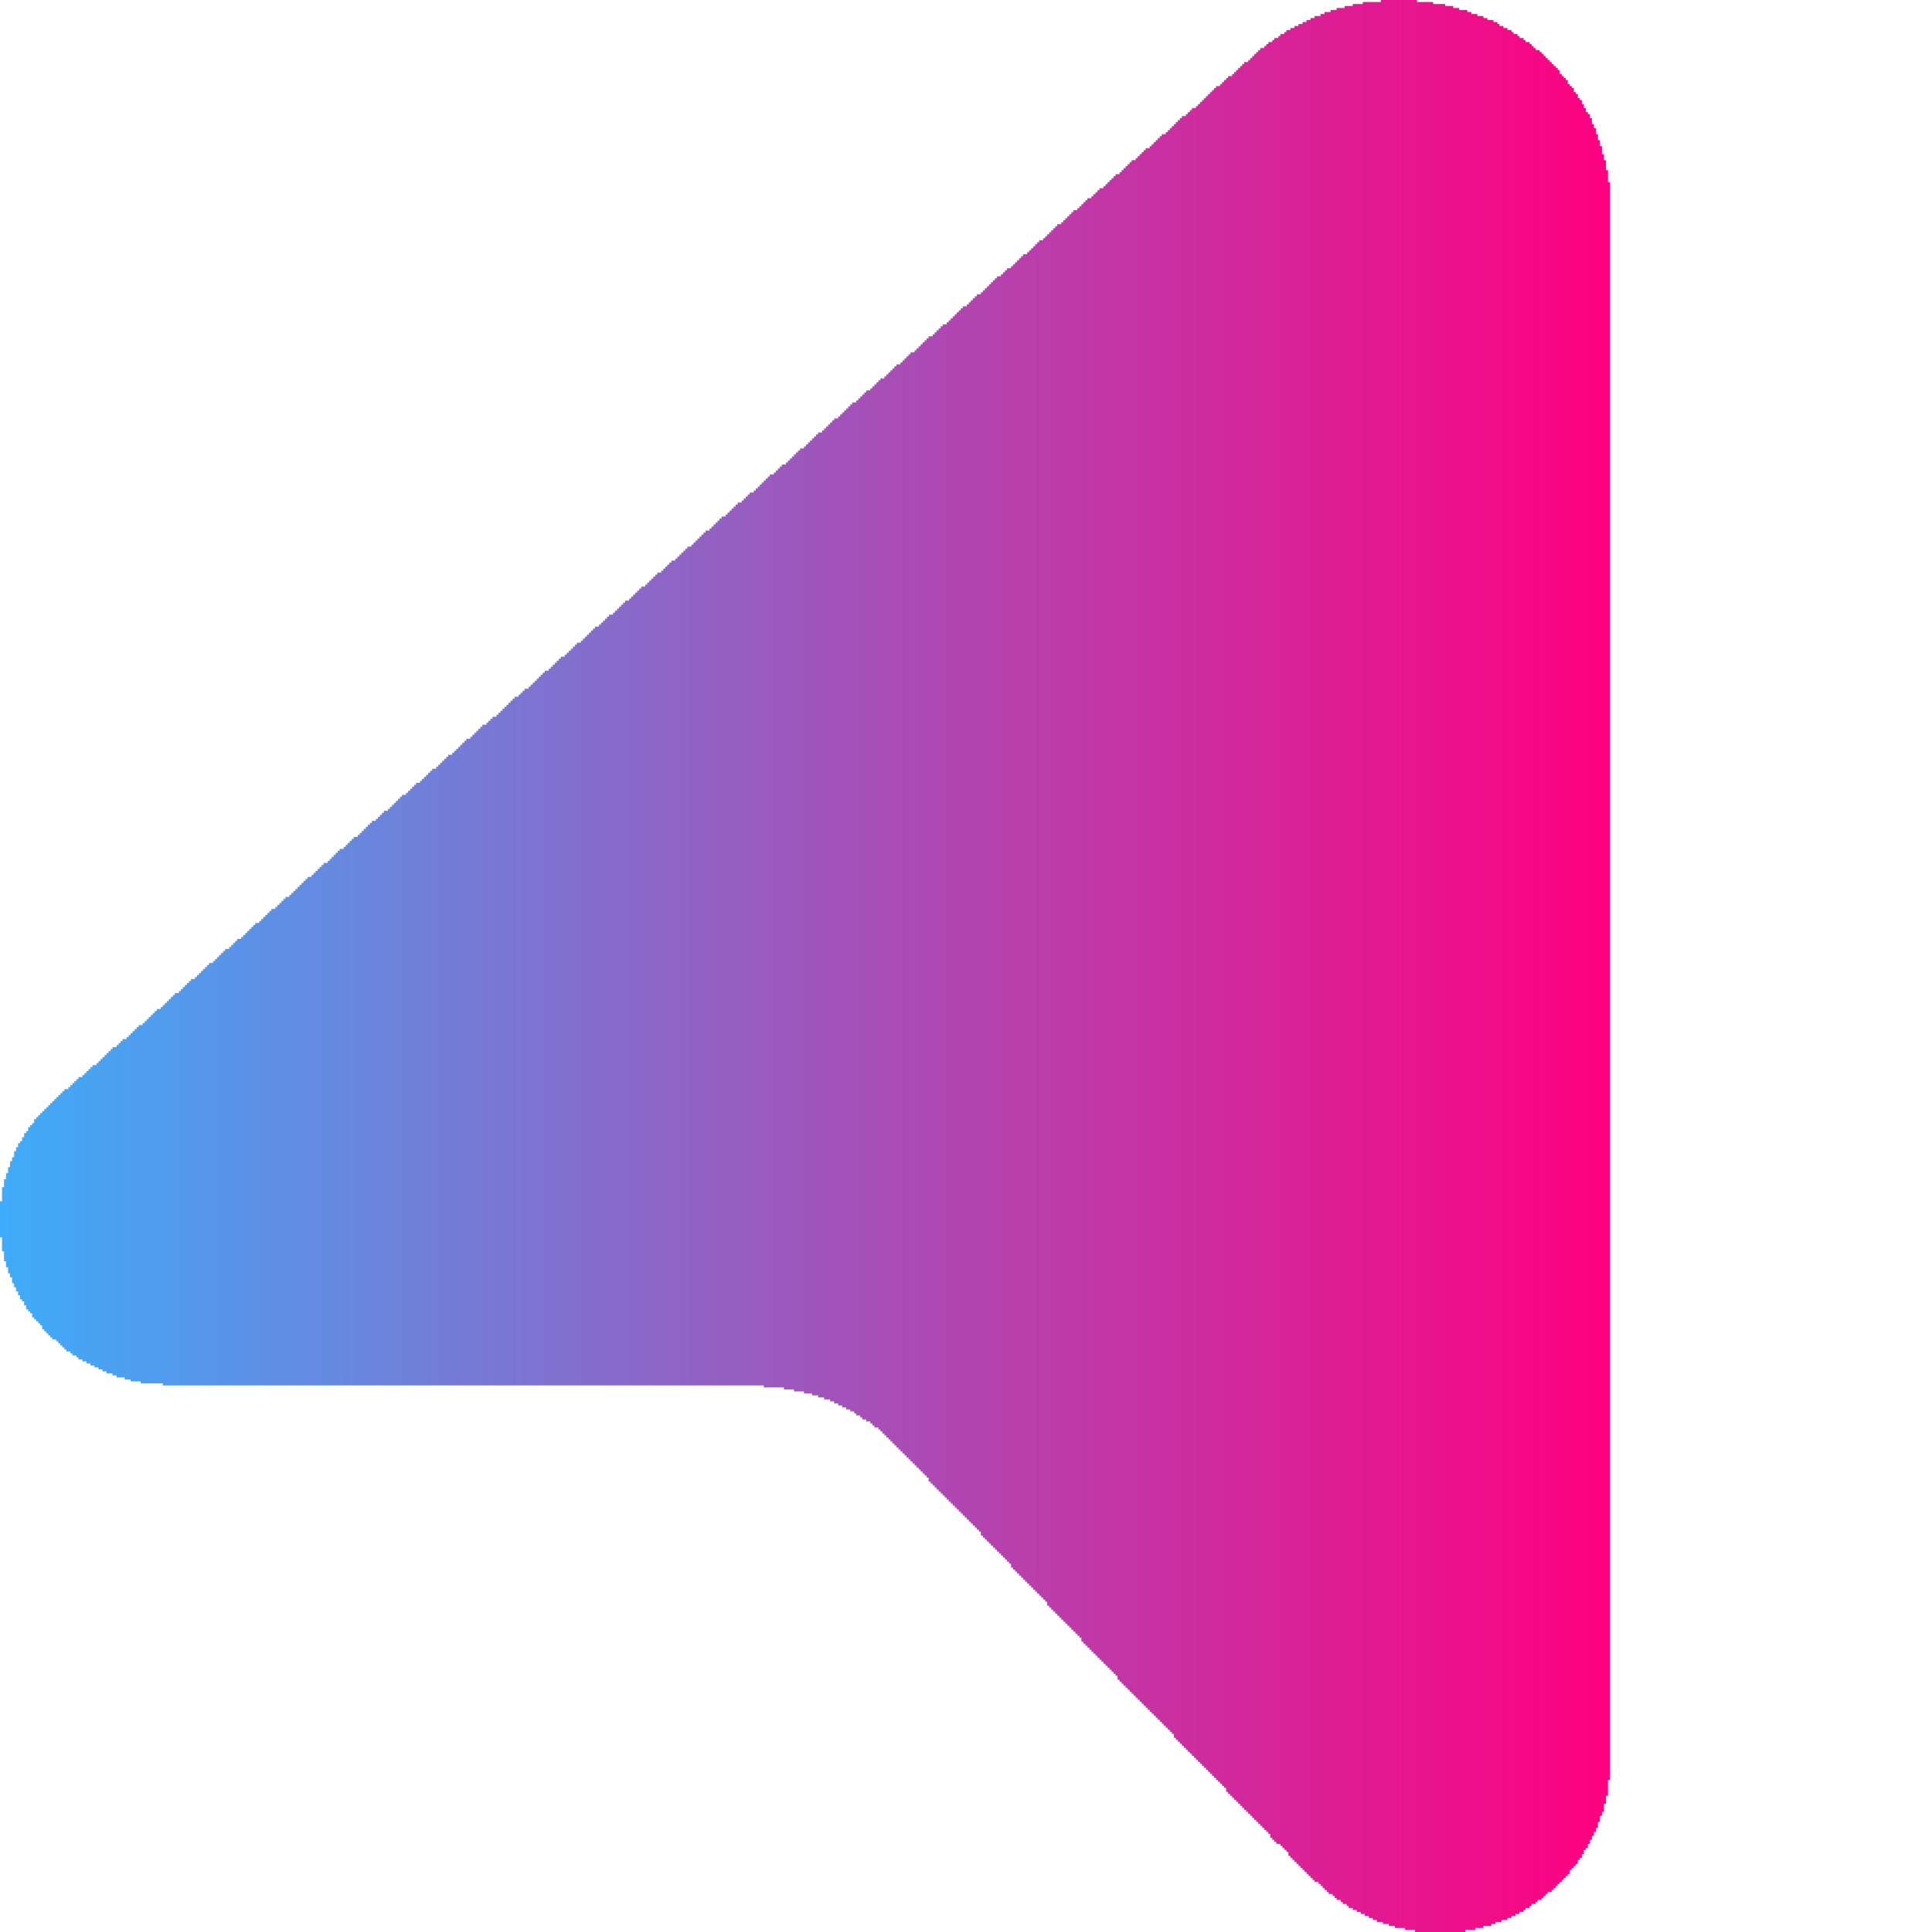
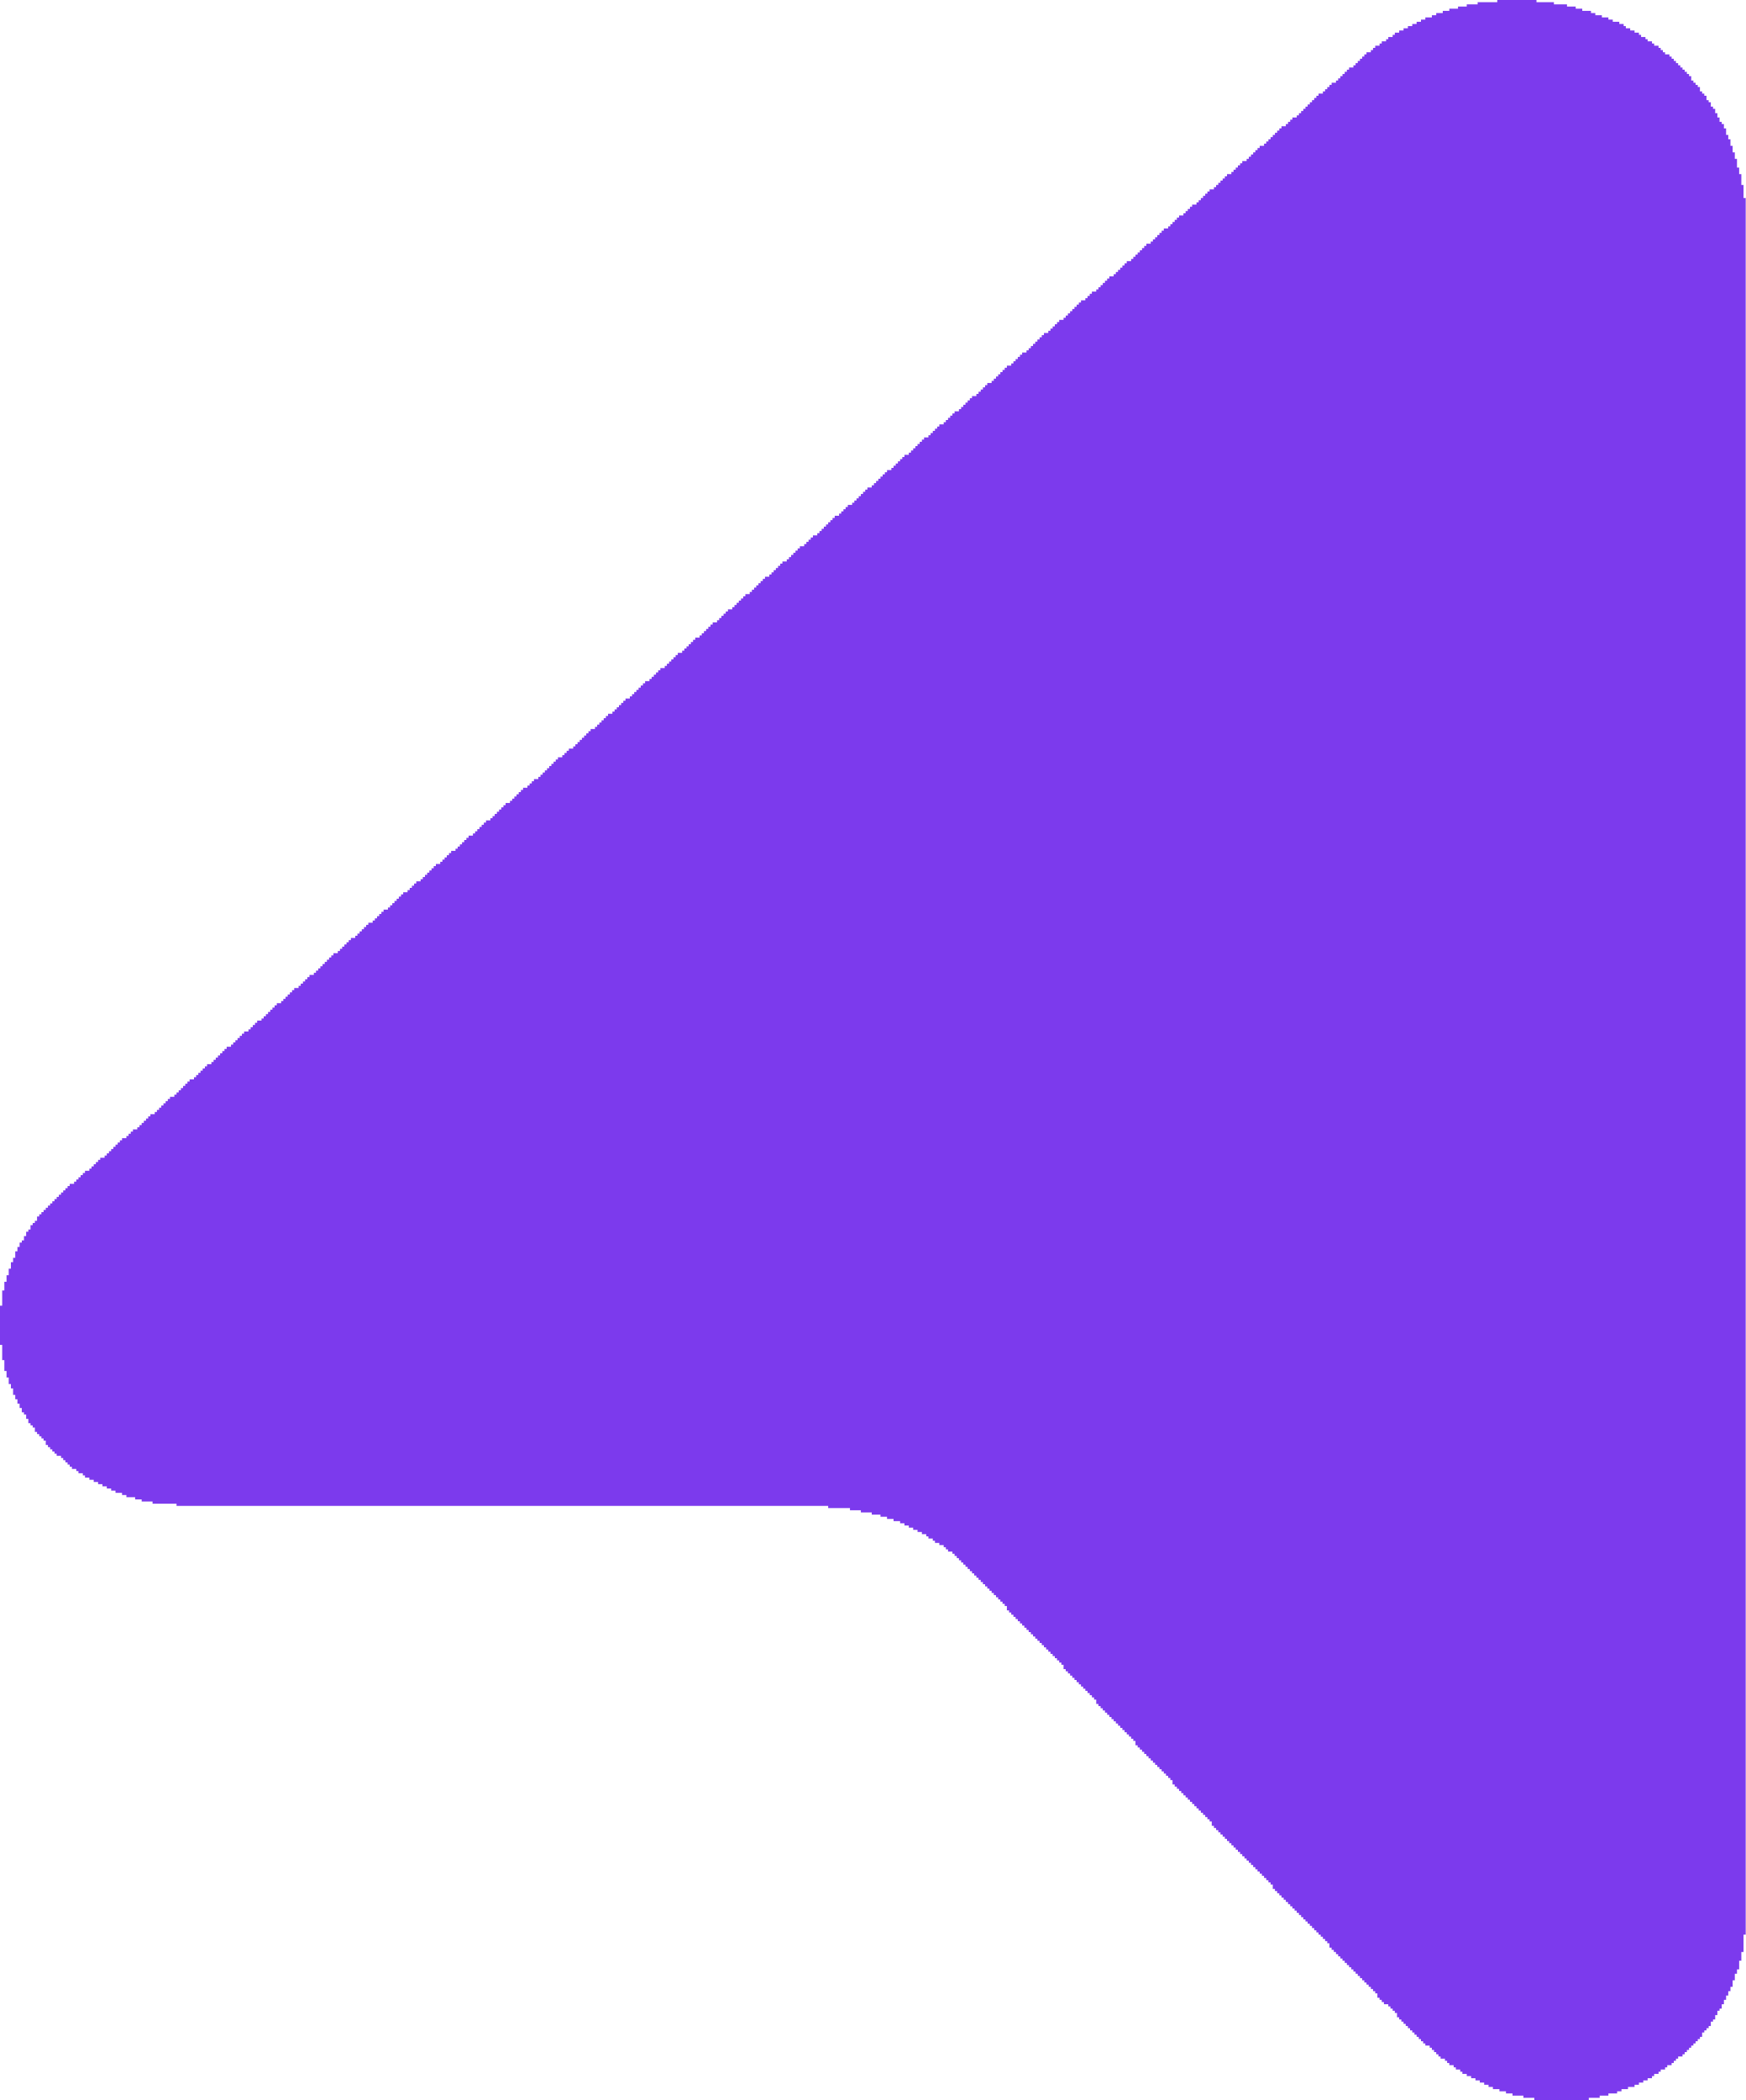
- <svg xmlns="http://www.w3.org/2000/svg" width="240" height="240" viewBox="0 0 240 240" fill="none">
-   <path d="M176.03 0H175.968H171.598H171.536V0.249H171.473H169.351H169.288V0.497H169.226H168.102H168.04V0.746H167.978H167.104H167.041V0.995H166.979H166.105H166.042V1.244H165.98H165.356H165.293V1.492H165.231H164.607H164.544V1.741H164.045V1.99H163.983H163.358H163.296V2.238H162.797V2.487H162.297V2.736H161.798V2.984H161.298V3.233C161.236 3.233 161.09 3.233 160.861 3.233H160.799V3.482H160.3V3.731H159.8V3.979H159.551V4.228H159.051V4.477H158.802V4.725H158.302V4.974H158.052V5.223H157.553V5.471H157.303V5.72H157.054V5.969H156.554V6.218H156.305V6.466H156.055V6.715H155.805V6.964H155.556V7.212H155.306V7.461H155.056V7.71H154.557V7.959H154.307V8.207H154.057V8.456H153.808V8.705H153.558V8.953H153.308V9.202H153.059V9.451H152.559V9.699H152.31V9.948H152.06V10.197H151.81V10.446H151.561V10.694H151.061V10.943H150.811V11.192H150.562V11.44H150.312V11.689H150.062V11.938H149.813V12.187H149.563V12.435H149.313V12.684H149.064V12.933H148.814V13.181H148.564V13.43H148.065V13.679H147.815V13.928H147.566V14.176H147.316V14.425H146.816V14.674H146.567V14.922H146.317V15.171H146.067V15.42H145.818V15.668H145.568V15.917H145.318V16.166H145.069V16.415H144.819V16.663H144.32V16.912H144.07V17.161H143.82V17.409H143.571V17.658H143.321V17.907H143.071V18.155H142.821V18.404H142.322V18.653H142.072V18.902H141.823V19.15H141.573V19.399H141.323V19.648H141.074V19.896H140.574V20.145H140.325V20.394H140.075V20.642H139.825V20.891H139.576V21.14H139.326V21.389H139.076V21.637H138.577V21.886H138.327V22.135H138.077V22.383H137.828V22.632H137.578V22.881H137.328V23.13H137.079V23.378H136.579V23.627H136.33V23.876H136.08V24.124H135.83V24.373H135.581V24.622H135.081V24.87H134.831V25.119H134.582V25.368H134.332V25.617H134.082V25.865H133.833V26.114H133.333V26.363H133.084V26.611H132.834V26.86H132.584V27.109H132.335V27.358H132.085V27.606H131.835V27.855H131.336V28.104H131.086V28.352H130.836V28.601H130.587V28.85H130.337V29.098H130.087V29.347H129.838V29.596H129.588V29.845H129.089V30.093H128.839V30.342H128.589V30.591H128.34V30.839H128.09V31.088H127.84V31.337H127.591V31.585H127.091V31.834H126.841V32.083H126.592V32.332H126.342V32.58H126.092V32.829H125.843V33.078H125.593V33.326H125.094V33.575H124.844V33.824H124.594V34.072H124.345V34.321H123.845V34.57H123.596V34.819H123.346V35.067H123.096V35.316H122.846V35.565H122.597V35.813H122.347V36.062H122.097V36.311H121.848V36.56H121.348V36.808H121.099V37.057H120.849V37.306H120.599V37.554H120.35V37.803H120.1V38.052H119.601V38.3H119.351V38.549H119.101V38.798H118.851V39.047H118.602V39.295H118.352V39.544H118.102V39.793H117.853V40.041H117.603V40.29H117.104V40.539H116.854V40.788H116.604V41.036H116.355V41.285H116.105V41.534H115.855V41.782H115.356V42.031H115.106V42.28H114.856V42.529H114.607V42.777H114.357V43.026H114.107V43.275H113.858V43.523H113.608V43.772H113.109V44.021H112.859V44.269H112.609V44.518H112.36V44.767H112.11V45.016H111.86V45.264H111.361V45.513H111.111V45.762H110.861V46.01H110.612V46.259H110.362V46.508H110.112V46.757H109.863V47.005H109.363V47.254H109.114V47.503H108.864V47.751H108.614V48H108.365V48.249H108.115V48.497H107.615V48.746H107.366V48.995H107.116V49.243H106.866V49.492H106.617V49.741H106.367V49.99H105.868V50.238H105.618V50.487H105.368V50.736H105.119V50.984H104.869V51.233H104.619V51.482H104.37V51.731H104.12V51.979H103.62V52.228H103.371V52.477H103.121V52.725H102.871V52.974H102.622V53.223H102.372V53.471H102.122V53.72H101.623V53.969H101.373V54.218H101.124V54.466H100.874V54.715H100.624V54.964H100.375V55.212H100.125V55.461H99.875V55.71H99.376V55.959H99.126V56.207H98.876V56.456H98.627V56.705H98.377V56.953H98.127V57.202H97.878V57.451H97.628V57.7H97.129V57.948H96.879V58.197H96.629V58.446H96.379V58.694H96.13V58.943H95.63V59.192H95.381V59.44H95.131V59.689H94.881V59.938H94.632V60.187H94.382V60.435H94.132V60.684H93.883V60.933H93.633V61.181H93.134V61.43H92.884V61.679H92.634V61.928H92.385V62.176H92.135V62.425H91.635V62.674H91.386V62.922H91.136V63.171H90.886V63.42H90.637V63.668H90.387V63.917H90.137V64.166H89.638V64.415H89.388V64.663H89.139V64.912H88.889V65.161H88.639V65.409H88.389V65.658H88.14V65.907H87.641V66.155H87.391V66.404H87.141V66.653H86.891V66.902H86.642V67.15H86.392V67.399H86.142V67.648H85.893V67.896H85.393V68.145H85.144V68.394H84.894V68.642H84.644V68.891H84.394V69.14H84.145V69.389H83.895V69.637H83.396V69.886H83.146V70.135H82.896V70.383H82.647V70.632H82.397V70.881H82.147V71.129H81.648V71.378H81.398V71.627H81.149V71.876H80.899V72.124H80.649V72.373H80.4V72.622H80.15V72.871H79.65V73.119H79.401V73.368H79.151V73.617H78.901V73.865H78.652V74.114H78.402V74.363H78.152V74.611H77.653V74.86H77.403V75.109H77.154V75.358H76.904V75.606H76.654V75.855H76.404V76.104H76.155V76.352H75.655V76.601H75.406V76.85H75.156V77.098H74.906V77.347H74.657V77.596H74.407V77.845H73.908V78.093H73.658V78.342H73.408V78.591H73.159V78.839H72.909V79.088H72.659V79.337H72.409V79.585H72.16V79.834H71.66V80.083H71.411V80.332H71.161V80.58H70.911V80.829H70.662V81.078H70.412V81.326H70.162V81.575H69.663V81.824H69.413V82.073H69.164V82.321H68.914V82.57H68.664V82.819H68.415V83.067H68.165V83.316H67.665V83.565H67.416V83.814H67.166V84.062H66.916V84.311H66.667V84.56H66.417V84.808H66.167V85.057H65.918V85.306H65.668V85.554H65.168V85.803H64.919V86.052H64.669V86.3H64.419V86.549H63.92V86.798H63.67V87.047H63.421V87.295H63.171V87.544H62.921V87.793H62.672V88.041H62.422V88.29H62.172V88.539H61.923V88.788H61.673V89.036H61.174V89.285H60.924V89.534H60.674V89.782H60.425V90.031H59.925V90.28H59.675V90.528H59.426V90.777H59.176V91.026H58.926V91.275H58.677V91.523H58.427V91.772H57.928V92.021H57.678V92.269H57.428V92.518H57.178V92.767H56.929V93.016H56.679V93.264H56.429V93.513H56.18V93.762H55.68V94.01H55.431V94.259H55.181V94.508H54.931V94.757H54.682V95.005H54.432V95.254H54.182V95.503H53.683V95.751H53.433V96H53.184V96.249H52.934V96.497H52.684V96.746H52.434V96.995H52.185V97.243H51.685V97.492H51.436V97.741H51.186V97.99H50.936V98.238H50.687V98.487H50.437V98.736H49.938V98.984H49.688V99.233H49.438V99.482H49.188V99.731H48.939V99.979H48.689V100.228H48.44V100.477H48.19V100.725H47.69V100.974H47.441V101.223H47.191V101.472H46.941V101.72H46.692V101.969H46.192V102.218H45.943V102.466H45.693V102.715H45.443V102.964H45.194V103.212H44.944V103.461H44.694V103.71H44.444V103.959H43.945V104.207H43.695V104.456H43.446V104.705H43.196V104.953H42.946V105.202H42.697V105.451H42.197V105.699H41.948V105.948H41.698V106.197H41.448V106.446H41.199V106.694H40.949V106.943H40.699V107.192H40.2V107.44H39.95V107.689H39.7V107.938H39.451V108.187H39.201V108.435H38.951V108.684H38.702V108.933H38.202V109.181H37.953V109.43H37.703V109.679H37.453V109.927H37.203V110.176H36.954V110.425H36.704V110.674H36.454V110.922H36.205V111.171H35.955V111.42H35.456V111.668H35.206V111.917H34.956V112.166H34.707V112.415H34.457V112.663H34.207V112.912H33.708V113.161H33.458V113.409H33.209V113.658H32.959V113.907H32.709V114.155H32.459V114.404H32.21V114.653H31.71V114.902H31.461V115.15H31.211V115.399H30.961V115.648H30.712V115.896H30.462V116.145H30.212V116.394H29.963V116.642H29.463V116.891H29.213V117.14H28.964V117.389H28.714V117.637H28.464V117.886H27.965V118.135H27.715V118.383H27.466V118.632H27.216V118.881H26.966V119.13H26.717V119.378H26.467V119.627H25.968V119.876H25.718V120.124H25.468V120.373H25.218V120.622H24.969V120.87H24.719V121.119H24.469V121.368H24.22V121.617H23.72V121.865H23.471V122.114H23.221V122.363H22.971V122.611H22.722V122.86H22.472V123.109H22.222V123.358H21.723V123.606H21.473V123.855H21.224V124.104H20.974V124.352H20.724V124.601H20.474V124.85H20.225V125.098H19.975V125.347H19.476V125.596H19.226V125.845H18.976V126.093H18.727V126.342H18.477V126.591H18.227V126.839H17.977V127.088H17.728V127.337H17.229V127.585H16.979V127.834H16.729V128.083H16.479V128.332H16.23V128.58H15.98V128.829H15.73V129.078H15.231V129.326H14.981V129.575H14.732V129.824H14.482V130.073H13.982V130.321H13.733V130.57H13.483V130.819H13.233V131.067H12.984V131.316H12.734V131.565H12.484V131.813H12.235V132.062H11.985V132.311H11.486V132.56H11.236V132.808H10.986V133.057H10.737V133.306H10.487V133.554H10.237V133.803H9.738V134.052H9.488V134.301H9.238V134.549H8.989V134.798H8.739V135.047H8.489V135.295H7.99V135.544H7.74V135.793H7.491V136.041H7.241V136.29H6.991V136.539H6.742V136.788H6.492V137.036H6.242V137.285H5.993V137.534H5.743V137.782H5.493V138.031H5.243V138.28H4.994V138.528H4.744V138.777H4.494V139.026H4.245V139.523H3.995V139.772H3.745V140.021H3.496V140.518H3.246V140.767H2.996C2.996 140.829 2.996 140.974 2.996 141.202V141.264H2.747V141.762H2.497V142.01H2.247V142.508H1.998V143.005H1.748V143.067V143.689V143.751H1.498V144.249H1.248V144.311V144.933V144.995H0.999V145.057V145.679V145.741H0.749V145.803V146.425V146.487H0.499V146.549V147.42V147.482H0.25V147.544V149.161V149.223H1.52588e-05V149.285V153.637V153.699H0.25V153.762V155.378V155.44H0.499V155.503V156.622V156.684H0.749V156.746V157.368V157.43H0.999V157.492V158.114V158.176H1.248V158.674H1.498V158.736V159.357V159.42H1.748V159.917H1.998V160.415H2.247C2.247 160.477 2.247 160.622 2.247 160.85V160.912H2.497V161.409H2.747V161.658H2.996C2.996 161.72 2.996 161.865 2.996 162.093V162.155H3.246V162.653H3.496V162.902H3.745V163.15H3.995V163.648H4.245V163.896H4.494V164.145H4.744V164.394H4.994V164.642H5.243V165.14H5.493V165.389H5.743V165.637H5.993V165.886H6.242V166.135H6.492V166.383H6.991V166.632H7.241V166.881H7.491V167.13H7.74V167.378H7.99V167.627H8.24V167.876H8.739V168.124H8.989V168.373H9.488V168.622H9.738V168.87H10.237V169.119H10.737V169.368H11.236V169.617H11.735V169.865H12.235V170.114H12.734V170.363H13.233V170.611H13.296H13.92H13.982V170.86H14.482V171.109H14.544H15.418H15.481V171.357H15.543H16.167H16.23V171.606H16.292H17.416H17.478V171.855H17.541H20.162H20.225V172.104H20.287H94.819H94.881V172.352H94.944H97.316H97.378V172.601H97.441H98.564H98.627V172.85H98.689H99.813H99.875V173.098H99.938H100.811H100.874V173.347H100.936H101.561H101.623V173.596H101.685H102.31H102.372V173.845H102.434H103.059H103.121V174.093H103.62V174.342H104.12V174.591H104.619V174.839H105.119V175.088C105.181 175.088 105.327 175.088 105.556 175.088H105.618V175.337H106.117V175.585H106.367V175.834H106.866V176.083H107.116V176.332C107.179 176.332 107.324 176.332 107.553 176.332H107.615V176.58H108.115V176.829H108.365V177.078H108.614V177.326H109.114V177.575H109.363V177.824H109.613V178.073H109.863V178.321H110.112V178.57H110.362V178.819H110.612V179.067H110.861V179.316H111.111V179.565H111.361V179.813H111.61V180.062H111.86V180.311H112.11V180.56H112.36V180.808H112.609V181.057H112.859V181.306H113.109V181.554H113.358V181.803H113.608V182.052H113.858V182.301H114.107V182.549H114.357V182.798H114.607V183.047H114.856V183.295H115.106V183.544H115.356V184.041H115.605V184.29H115.855V184.539H116.105V184.788H116.355V185.036H116.604V185.285H116.854V185.534H117.104V185.782H117.353V186.031H117.603V186.28H117.853V186.528H118.102V186.777H118.352V187.026H118.602V187.275H118.851V187.523H119.101V187.772H119.351V188.021H119.601V188.269H119.85V188.518H120.1V188.767H120.35V189.016H120.599V189.264H120.849V189.513H121.099V189.762H121.348V190.01H121.598V190.259H121.848V190.756H122.097V191.005H122.347V191.254H122.597V191.503H122.846V191.751H123.096V192H123.346V192.249H123.596V192.497H123.845V192.746H124.095V192.995H124.345V193.244H124.594V193.492H124.844V193.741H125.094V193.99H125.343V194.238H125.593V194.736H125.843V194.984H126.092V195.233H126.342V195.482H126.592V195.731H126.841V195.979H127.091V196.228H127.341V196.477H127.591V196.725H127.84V196.974H128.09V197.223H128.34V197.471H128.589V197.72H128.839V197.969H129.089V198.218H129.338V198.466H129.588V198.715H129.838V198.964H130.087V199.461H130.337V199.71H130.587V199.959H130.836V200.207H131.086V200.456H131.336V200.705H131.586V200.953H131.835V201.202H132.085V201.451H132.335V201.699H132.584V201.948H132.834V202.197H133.084V202.446H133.333V202.694H133.583V202.943H133.833V203.192H134.082V203.44H134.332V203.938H134.582V204.187H134.831V204.435H135.081V204.684H135.331V204.933H135.581V205.181H135.83V205.43H136.08V205.679H136.33V205.927H136.579V206.176H136.829V206.425H137.079V206.674H137.328V206.922H137.578V207.171H137.828V207.42H138.077V207.668H138.327V207.917H138.577V208.166H138.826V208.663H139.076V208.912H139.326V209.161H139.576V209.409H139.825V209.658H140.075V209.907H140.325V210.155H140.574V210.404H140.824V210.653H141.074V210.902H141.323V211.15H141.573V211.399H141.823V211.648H142.072V211.896H142.322V212.145H142.572V212.394H142.821V212.642H143.071V212.891H143.321V213.14H143.571V213.389H143.82V213.637H144.07V213.886H144.32V214.135H144.569V214.383H144.819V214.632H145.069V214.881H145.318V215.13H145.568V215.378H145.818V215.876H146.067V216.124H146.317V216.373H146.567V216.622H146.816V216.87H147.066V217.119H147.316V217.368H147.566V217.617H147.815V217.865H148.065V218.114H148.315V218.363H148.564V218.611H148.814V218.86H149.064V219.109H149.313V219.357H149.563V219.606H149.813V219.855H150.062V220.104H150.312V220.352H150.562V220.601H150.811V220.85H151.061V221.098H151.311V221.347H151.561V221.596H151.81V221.845H152.06V222.093H152.31V222.591H152.559V222.839H152.809V223.088H153.059V223.337H153.308V223.585H153.558V223.834H153.808V224.083H154.057V224.332H154.307V224.58H154.557V224.829H154.806V225.078H155.056V225.326H155.306V225.575H155.556V225.824H155.805V226.073H156.055V226.321H156.305V226.57H156.554V226.819H156.804V227.067H157.054V227.316H157.303V227.565H157.553V227.813H157.803V228.311H158.052V228.56H158.302V228.808H158.552V229.057H159.051V229.306H159.301V229.554H159.551V229.803H159.8V230.052H160.05V230.549H160.3V230.798H160.549V231.047H160.799V231.295H161.049V231.544H161.298V231.793H161.548V232.041H161.798V232.29H162.047V232.539H162.297V232.788H162.547V233.036H162.797V233.285H163.046V233.534H163.296V233.782H163.795V234.031H164.045V234.28H164.295V234.528H164.544V234.777H164.794V235.026H165.044V235.275H165.543V235.523H165.793V235.772H166.042V236.021H166.542V236.269H166.792V236.518H167.291V236.767H167.541V237.016H168.04V237.264H168.539V237.513H169.039V237.762H169.538V238.01H170.037V238.259H170.537V238.508H171.036V238.756H171.099H171.723H171.785V239.005H171.848H172.472H172.534V239.254H172.597H173.221H173.283V239.503H173.346H174.469H174.532V239.751H174.594H175.718H175.78V240H175.843H181.96H182.022V239.751H182.085H183.208H183.271V239.503H183.333H184.207H184.27V239.254H184.332H185.206H185.268V239.005H185.768V238.756H185.83H186.454H186.517V238.508H186.579H187.203H187.266V238.259H187.765V238.01H188.265V237.762C188.327 237.762 188.473 237.762 188.702 237.762H188.764V237.513H189.263V237.264H189.513V237.016H190.012V236.767H190.262V236.518H190.762V236.269H191.011V236.021H191.511V235.772H191.76V235.523H192.01V235.275H192.26V235.026H192.759V234.777H193.009V234.528H193.258V234.28H193.508V234.031H193.758V233.782H194.007V233.534H194.257V233.285H194.507V233.036H194.757V232.788H195.006V232.29H195.256V232.041H195.506V231.793H195.755V231.544H196.005V231.047H196.255V230.798H196.504C196.504 230.736 196.504 230.591 196.504 230.363V230.301H196.754V229.803H197.004V229.554H197.253V229.057H197.503V228.56H197.753V228.062H198.002V227.565H198.252V227.067H198.502V227.005V226.383V226.321H198.752V226.259V225.637V225.575H199.001V225.078H199.251V225.016V224.145V224.083H199.501V224.021V223.15V223.088H199.75V223.026V221.161V221.098H200V221.036V22.694V22.632H199.75V22.57V21.202V21.14H199.501V21.078V19.959V19.896H199.251V19.834V19.212V19.15H199.001V19.088V18.218V18.155H198.752V18.093V17.471V17.409H198.502V17.347V16.725V16.663H198.252V16.601V15.979V15.917H198.002V15.42H197.753V15.357V14.736V14.674H197.503V14.176H197.253V13.928H197.004V13.43H196.754C196.754 13.368 196.754 13.223 196.754 12.995V12.933H196.504V12.435H196.255V12.187H196.005V11.689H195.755V11.44H195.506V10.943H195.256V10.694H195.006V10.446H194.757V9.948H194.507V9.699H194.257V9.451H194.007V9.202H193.758V8.705H193.508V8.456H193.258V8.207H193.009V7.959H192.759V7.71H192.509V7.461H192.26V7.212H192.01V6.964H191.76V6.715H191.511V6.466H191.261V6.218H190.762V5.969H190.512V5.72H190.262V5.471H190.012V5.223H189.513V4.974H189.263V4.725H188.764V4.477H188.514V4.228H188.015V3.979H187.765V3.731H187.266V3.482H186.767V3.233H186.267V2.984H186.017V2.736H185.518V2.487H185.456H184.831H184.769V2.238H184.27V1.99H184.207H183.583H183.521V1.741H183.458H182.834H182.772V1.492H182.272V1.244H182.21H181.336H181.273V0.995H181.211H180.587H180.524V0.746H180.462H179.588H179.526V0.497H179.463H178.09H178.027V0.249H177.965H176.092H176.03V0Z" fill="url(#paint0_linear_44_14)" />
-   <defs>
-     <linearGradient id="paint0_linear_44_14" x1="200.27" y1="120" x2="0.27" y2="120" gradientUnits="userSpaceOnUse">
-       <stop stop-color="#FF007F" />
-       <stop offset="1" stop-color="#3EACF9" />
-     </linearGradient>
-   </defs>
+ <svg xmlns="http://www.w3.org/2000/svg" width="370" height="445" viewBox="0 0 370 445" fill="none">
+   <path d="M325.655 0H325.54H317.456H317.341V0.461H317.225H313.299H313.184V0.922H313.068H310.989H310.874V1.383H310.758H309.142H309.026V1.845H308.911H307.294H307.179V2.306H307.063H305.908H305.793V2.767H305.677H304.522H304.407V3.228H303.483V3.689H303.368H302.213H302.097V4.15H301.174V4.611H300.25V5.073H299.326V5.534H298.402V5.995C298.287 5.995 298.017 5.995 297.594 5.995H297.478V6.456H296.554V6.917H295.63V7.378H295.169V7.839H294.245V8.301H293.783V8.762H292.859V9.223H292.397V9.684H291.473V10.145H291.011V10.606H290.549V11.067H289.625V11.528H289.164V11.99H288.702V12.451H288.24V12.912H287.778V13.373H287.316V13.834H286.854V14.295H285.93V14.757H285.468V15.218H285.006V15.679H284.544V16.14H284.082V16.601H283.62V17.062H283.159V17.523H282.235V17.985H281.773V18.446H281.311V18.907H280.849V19.368H280.387V19.829H279.463V20.29H279.001V20.751H278.539V21.212H278.077V21.674H277.615V22.135H277.154V22.596H276.692V23.057H276.23V23.518H275.768V23.979H275.306V24.44H274.844V24.902H273.92V25.363H273.458V25.824H272.996V26.285H272.534V26.746H271.61V27.207H271.149V27.668H270.687V28.13H270.225V28.591H269.763V29.052H269.301V29.513H268.839V29.974H268.377V30.435H267.915V30.896H266.991V31.358H266.529V31.819H266.067V32.28H265.605V32.741H265.144V33.202H264.682V33.663H264.22V34.124H263.296V34.586H262.834V35.047H262.372V35.508H261.91V35.969H261.448V36.43H260.986V36.891H260.062V37.352H259.601V37.813H259.139V38.275H258.677V38.736H258.215V39.197H257.753V39.658H257.291V40.119H256.367V40.58H255.905V41.041H255.443V41.503H254.981V41.964H254.519V42.425H254.057V42.886H253.596V43.347H252.672V43.808H252.21V44.269H251.748V44.731H251.286V45.192H250.824V45.653H249.9V46.114H249.438V46.575H248.976V47.036H248.514V47.497H248.052V47.959H247.591V48.42H246.667V48.881H246.205V49.342H245.743V49.803H245.281V50.264H244.819V50.725H244.357V51.187H243.895V51.648H242.971V52.109H242.509V52.57H242.047V53.031H241.586V53.492H241.124V53.953H240.662V54.414H240.2V54.876H239.738V55.337H238.814V55.798H238.352V56.259H237.89V56.72H237.428V57.181H236.966V57.642H236.504V58.104H236.042V58.565H235.119V59.026H234.657V59.487H234.195V59.948H233.733V60.409H233.271V60.87H232.809V61.332H232.347V61.793H231.423V62.254H230.961V62.715H230.499V63.176H230.037V63.637H229.114V64.098H228.652V64.56H228.19V65.021H227.728V65.482H227.266V65.943H226.804V66.404H226.342V66.865H225.88V67.326H225.418V67.788H224.494V68.249H224.032V68.71H223.571V69.171H223.109V69.632H222.647V70.093H222.185V70.554H221.261V71.016H220.799V71.477H220.337V71.938H219.875V72.399H219.413V72.86H218.951V73.321H218.489V73.782H218.027V74.243H217.566V74.705H216.642V75.166H216.18V75.627H215.718V76.088H215.256V76.549H214.794V77.01H214.332V77.472H213.408V77.933H212.946V78.394H212.484V78.855H212.022V79.316H211.561V79.777H211.099V80.238H210.637V80.7H210.175V81.161H209.251V81.622H208.789V82.083H208.327V82.544H207.865V83.005H207.403V83.466H206.941V83.927H206.017V84.389H205.556V84.85H205.094V85.311H204.632V85.772H204.17V86.233H203.708V86.694H203.246V87.155H202.322V87.617H201.86V88.078H201.398V88.539H200.936V89H200.474V89.461H200.012V89.922H199.089V90.383H198.627V90.845H198.165V91.306H197.703V91.767H197.241V92.228H196.779V92.689H195.855V93.15H195.393V93.611H194.931V94.073H194.469V94.534H194.007V94.995H193.546V95.456H193.084V95.917H192.622V96.378H191.698V96.839H191.236V97.3H190.774V97.762H190.312V98.223H189.85V98.684H189.388V99.145H188.926V99.606H188.003V100.067H187.541V100.528H187.079V100.99H186.617V101.451H186.155V101.912H185.693V102.373H185.231V102.834H184.769V103.295H183.845V103.756H183.383V104.218H182.921V104.679H182.459V105.14H181.998V105.601H181.536V106.062H181.074V106.523H180.612V106.984H179.688V107.446H179.226V107.907H178.764V108.368H178.302V108.829H177.84V109.29H176.916V109.751H176.454V110.212H175.993V110.674H175.531V111.135H175.069V111.596H174.607V112.057H174.145V112.518H173.683V112.979H173.221V113.44H172.297V113.902H171.835V114.363H171.373V114.824H170.911V115.285H170.449V115.746H169.526V116.207H169.064V116.668H168.602V117.13H168.14V117.591H167.678V118.052H167.216V118.513H166.754V118.974H165.83V119.435H165.368V119.896H164.906V120.358H164.444V120.819H163.983V121.28H163.521V121.741H163.059V122.202H162.135V122.663H161.673V123.124H161.211V123.585H160.749V124.047H160.287V124.508H159.825V124.969H159.363V125.43H158.901V125.891H157.978V126.352H157.516V126.813H157.054V127.275H156.592V127.736H156.13V128.197H155.668V128.658H155.206V129.119H154.282V129.58H153.82V130.041H153.358V130.503H152.896V130.964H152.434V131.425H151.973V131.886H151.049V132.347H150.587V132.808H150.125V133.269H149.663V133.731H149.201V134.192H148.739V134.653H148.277V135.114H147.353V135.575H146.891V136.036H146.429V136.497H145.968V136.959H145.506V137.42H145.044V137.881H144.582V138.342H143.658V138.803H143.196V139.264H142.734V139.725H142.272V140.187H141.81V140.648H141.348V141.109H140.886V141.57H139.963V142.031H139.501V142.492H139.039V142.953H138.577V143.415H138.115V143.876H137.653V144.337H136.729V144.798H136.267V145.259H135.805V145.72H135.343V146.181H134.881V146.642H134.419V147.104H133.958V147.565H133.496V148.026H132.572V148.487H132.11V148.948H131.648V149.409H131.186V149.87H130.724V150.332H130.262V150.793H129.8V151.254H128.876V151.715H128.414V152.176H127.953V152.637H127.491V153.098H127.029V153.56H126.567V154.021H126.105V154.482H125.181V154.943H124.719V155.404H124.257V155.865H123.795V156.326H123.333V156.788H122.871V157.249H122.41V157.71H121.948V158.171H121.486V158.632H120.562V159.093H120.1V159.554H119.638V160.016H119.176V160.477H118.252V160.938H117.79V161.399H117.328V161.86H116.866V162.321H116.404V162.782H115.943V163.244H115.481V163.705H115.019V164.166H114.557V164.627H114.095V165.088H113.171V165.549H112.709V166.01H112.247V166.471H111.785V166.933H110.861V167.394H110.4V167.855H109.938V168.316H109.476V168.777H109.014V169.238H108.552V169.699H108.09V170.161H107.166V170.622H106.704V171.083H106.242V171.544H105.78V172.005H105.318V172.466H104.856V172.927H104.395V173.389H103.933V173.85H103.009V174.311H102.547V174.772H102.085V175.233H101.623V175.694H101.161V176.155H100.699V176.617H100.237V177.078H99.313V177.539H98.851V178H98.389V178.461H97.928V178.922H97.466V179.383H97.004V179.845H96.542V180.306H95.618V180.767H95.156V181.228H94.694V181.689H94.232V182.15H93.77V182.611H93.308V183.073H92.385V183.534H91.923V183.995H91.461V184.456H90.999V184.917H90.537V185.378H90.075V185.839H89.613V186.301H89.151V186.762H88.227V187.223H87.765V187.684H87.303V188.145H86.841V188.606H86.379V189.067H85.456V189.528H84.994V189.99H84.532V190.451H84.07V190.912H83.608V191.373H83.146V191.834H82.684V192.295H82.222V192.756H81.298V193.218H80.837V193.679H80.374V194.14H79.913V194.601H79.451V195.062H78.989V195.523H78.065V195.984H77.603V196.446H77.141V196.907H76.679V197.368H76.217V197.829H75.755V198.29H75.293V198.751H74.37V199.212H73.908V199.674H73.446V200.135H72.984V200.596H72.522V201.057H72.06V201.518H71.598V201.979H70.674V202.44H70.212V202.902H69.75V203.363H69.288V203.824H68.826V204.285H68.365V204.746H67.903V205.207H67.441V205.668H66.979V206.13H66.517V206.591H65.593V207.052H65.131V207.513H64.669V207.974H64.207V208.435H63.745V208.896H63.283V209.358H62.36V209.819H61.898V210.28H61.436V210.741H60.974V211.202H60.512V211.663H60.05V212.124H59.588V212.585H58.664V213.047H58.202V213.508H57.74V213.969H57.278V214.43H56.816V214.891H56.355V215.352H55.893V215.813H55.431V216.275H54.507V216.736H54.045V217.197H53.583V217.658H53.121V218.119H52.659V218.58H51.735V219.041H51.273V219.503H50.812V219.964H50.35V220.425H49.888V220.886H49.426V221.347H48.964V221.808H48.04V222.269H47.578V222.731H47.116V223.192H46.654V223.653H46.192V224.114H45.73V224.575H45.268V225.036H44.806V225.497H43.883V225.959H43.421V226.42H42.959V226.881H42.497V227.342H42.035V227.803H41.573V228.264H41.111V228.725H40.187V229.187H39.725V229.648H39.263V230.109H38.801V230.57H38.34V231.031H37.878V231.492H37.416V231.953H36.954V232.415H36.03V232.876H35.568V233.337H35.106V233.798H34.644V234.259H34.182V234.72H33.72V235.181H33.258V235.642H32.797V236.104H31.873V236.565H31.411V237.026H30.949V237.487H30.487V237.948H30.025V238.409H29.563V238.87H29.101V239.332H28.177V239.793H27.715V240.254H27.253V240.715H26.791V241.176H25.868V241.637H25.406V242.098H24.944V242.56H24.482V243.021H24.02V243.482H23.558V243.943H23.096V244.404H22.634V244.865H22.172V245.326H21.248V245.788H20.787V246.249H20.325V246.71H19.863V247.171H19.401V247.632H18.939V248.093H18.015V248.554H17.553V249.016H17.091V249.477H16.629V249.938H16.167V250.399H15.705V250.86H14.781V251.321H14.32V251.782H13.858V252.244H13.396V252.705H12.934V253.166H12.472V253.627H12.01V254.088H11.548V254.549H11.086V255.01H10.624V255.471H10.162V255.933H9.7V256.394H9.238V256.855H8.777V257.316H8.315V257.777H7.853V258.699H7.391V259.161H6.929V259.622H6.467V260.544H6.005V261.005H5.543C5.543 261.12 5.543 261.389 5.543 261.812V261.927H5.081V262.85H4.619V263.311H4.157V264.233H3.695V265.155H3.233V265.271V266.424V266.539H2.772V267.461H2.31V267.576V268.729V268.845H1.848V268.96V270.113V270.228H1.386V270.343V271.496V271.611H0.924V271.727V273.341V273.456H0.462V273.571V276.569V276.684H0V276.799V284.869V284.984H0.462V285.1V288.097V288.212H0.924V288.328V290.403V290.518H1.386V290.633V291.786V291.902H1.848V292.017V293.17V293.285H2.31V294.207H2.772V294.323V295.475V295.591H3.233V296.513H3.695V297.435H4.157C4.157 297.551 4.157 297.82 4.157 298.242V298.358H4.619V299.28H5.081V299.741H5.543C5.543 299.856 5.543 300.125 5.543 300.548V300.663H6.005V301.585H6.467V302.047H6.929V302.508H7.391V303.43H7.853V303.891H8.315V304.352H8.777V304.813H9.238V305.275H9.7V306.197H10.162V306.658H10.624V307.119H11.086V307.58H11.548V308.041H12.01V308.503H12.934V308.964H13.396V309.425H13.858V309.886H14.32V310.347H14.781V310.808H15.243V311.269H16.167V311.731H16.629V312.192H17.553V312.653H18.015V313.114H18.939V313.575H19.863V314.036H20.787V314.497H21.71V314.959H22.634V315.42H23.558V315.881H24.482V316.342H24.597H25.752H25.868V316.803H26.791V317.264H26.907H28.524H28.639V317.725H28.755H29.91H30.025V318.187H30.14H32.219H32.335V318.648H32.45H37.3H37.416V319.109H37.531H175.415H175.531V319.57H175.646H180.034H180.15V320.031H180.265H182.344H182.459V320.492H182.575H184.654H184.769V320.953H184.885H186.501H186.617V321.414H186.732H187.887H188.003V321.876H188.118H189.273H189.388V322.337H189.504H190.659H190.774V322.798H191.698V323.259H192.622V323.72H193.546V324.181H194.469V324.642C194.585 324.642 194.854 324.642 195.278 324.642H195.393V325.104H196.317V325.565H196.779V326.026H197.703V326.487H198.165V326.948C198.28 326.948 198.55 326.948 198.973 326.948H199.089V327.409H200.012V327.87H200.474V328.332H200.936V328.793H201.86V329.254H202.322V329.715H202.784V330.176H203.246V330.637H203.708V331.098H204.17V331.56H204.632V332.021H205.094V332.482H205.556V332.943H206.017V333.404H206.479V333.865H206.941V334.326H207.403V334.788H207.865V335.249H208.327V335.71H208.789V336.171H209.251V336.632H209.713V337.093H210.175V337.554H210.637V338.016H211.099V338.477H211.561V338.938H212.022V339.399H212.484V339.86H212.946V340.321H213.408V341.244H213.87V341.705H214.332V342.166H214.794V342.627H215.256V343.088H215.718V343.549H216.18V344.01H216.642V344.471H217.104V344.933H217.566V345.394H218.027V345.855H218.489V346.316H218.951V346.777H219.413V347.238H219.875V347.699H220.337V348.161H220.799V348.622H221.261V349.083H221.723V349.544H222.185V350.005H222.647V350.466H223.109V350.927H223.571V351.389H224.032V351.85H224.494V352.311H224.956V352.772H225.418V353.694H225.88V354.155H226.342V354.617H226.804V355.078H227.266V355.539H227.728V356H228.19V356.461H228.652V356.922H229.114V357.383H229.576V357.845H230.037V358.306H230.499V358.767H230.961V359.228H231.423V359.689H231.885V360.15H232.347V361.073H232.809V361.534H233.271V361.995H233.733V362.456H234.195V362.917H234.657V363.378H235.119V363.839H235.581V364.301H236.042V364.762H236.504V365.223H236.966V365.684H237.428V366.145H237.89V366.606H238.352V367.067H238.814V367.529H239.276V367.99H239.738V368.451H240.2V368.912H240.662V369.834H241.124V370.295H241.586V370.756H242.047V371.218H242.509V371.679H242.971V372.14H243.433V372.601H243.895V373.062H244.357V373.523H244.819V373.984H245.281V374.446H245.743V374.907H246.205V375.368H246.667V375.829H247.129V376.29H247.591V376.751H248.052V377.212H248.514V378.135H248.976V378.596H249.438V379.057H249.9V379.518H250.362V379.979H250.824V380.44H251.286V380.902H251.748V381.363H252.21V381.824H252.672V382.285H253.134V382.746H253.596V383.207H254.057V383.668H254.519V384.13H254.981V384.591H255.443V385.052H255.905V385.513H256.367V385.974H256.829V386.896H257.291V387.358H257.753V387.819H258.215V388.28H258.677V388.741H259.139V389.202H259.601V389.663H260.062V390.124H260.524V390.585H260.986V391.047H261.448V391.508H261.91V391.969H262.372V392.43H262.834V392.891H263.296V393.352H263.758V393.813H264.22V394.275H264.682V394.736H265.144V395.197H265.605V395.658H266.067V396.119H266.529V396.58H266.991V397.041H267.453V397.503H267.915V397.964H268.377V398.425H268.839V398.886H269.301V399.347H269.763V400.269H270.225V400.731H270.687V401.192H271.149V401.653H271.61V402.114H272.072V402.575H272.534V403.036H272.996V403.497H273.458V403.959H273.92V404.42H274.382V404.881H274.844V405.342H275.306V405.803H275.768V406.264H276.23V406.725H276.692V407.187H277.154V407.648H277.615V408.109H278.077V408.57H278.539V409.031H279.001V409.492H279.463V409.953H279.925V410.414H280.387V410.876H280.849V411.337H281.311V411.798H281.773V412.72H282.235V413.181H282.697V413.642H283.159V414.104H283.62V414.565H284.082V415.026H284.544V415.487H285.006V415.948H285.468V416.409H285.93V416.87H286.392V417.332H286.854V417.793H287.316V418.254H287.778V418.715H288.24V419.176H288.702V419.637H289.164V420.098H289.625V420.56H290.087V421.021H290.549V421.482H291.011V421.943H291.473V422.404H291.935V423.326H292.397V423.788H292.859V424.249H293.321V424.71H294.245V425.171H294.707V425.632H295.169V426.093H295.63V426.554H296.092V427.477H296.554V427.938H297.016V428.399H297.478V428.86H297.94V429.321H298.402V429.782H298.864V430.244H299.326V430.705H299.788V431.166H300.25V431.627H300.712V432.088H301.174V432.549H301.635V433.01H302.097V433.471H303.021V433.933H303.483V434.394H303.945V434.855H304.407V435.316H304.869V435.777H305.331V436.238H306.255V436.699H306.717V437.161H307.179V437.622H308.102V438.083H308.564V438.544H309.488V439.005H309.95V439.466H310.874V439.927H311.798V440.389H312.722V440.85H313.645V441.311H314.569V441.772H315.493V442.233H316.417V442.694H316.532H317.687H317.803V443.155H317.918H319.073H319.189V443.617H319.304H320.459H320.574V444.078H320.69H322.768H322.884V444.539H322.999H325.078H325.194V445H325.309H336.626H336.742V444.539H336.857H338.936H339.051V444.078H339.167H340.783H340.899V443.617H341.014H342.631H342.747V443.155H343.67V442.694H343.786H344.941H345.056V442.233H345.172H346.326H346.442V441.772H347.366V441.311H348.29V440.85C348.405 440.85 348.675 440.85 349.098 440.85H349.213V440.389H350.137V439.927H350.599V439.466H351.523V439.005H351.985V438.544H352.909V438.083H353.371V437.622H354.295V437.161H354.757V436.699H355.218V436.238H355.68V435.777H356.604V435.316H357.066V434.855H357.528V434.394H357.99V433.933H358.452V433.471H358.914V433.01H359.376V432.549H359.838V432.088H360.3V431.627H360.762V430.705H361.223V430.244H361.685V429.782H362.147V429.321H362.609V428.399H363.071V427.938H363.533C363.533 427.823 363.533 427.554 363.533 427.131V427.016H363.995V426.093H364.457V425.632H364.919V424.71H365.381V423.788H365.843V422.865H366.305V421.943H366.767V421.021H367.228V420.905V419.753V419.637H367.69V419.522V418.369V418.254H368.152V417.332H368.614V417.216V415.602V415.487H369.076V415.372V413.758V413.642H369.538V413.527V410.069V409.953H370V409.838V42.079V41.964H369.538V41.848V39.312V39.197H369.076V39.082V37.007V36.891H368.614V36.776V35.623V35.508H368.152V35.392V33.779V33.663H367.69V33.548V32.395V32.28H367.228V32.164V31.012V30.896H366.767V30.781V29.628V29.513H366.305V28.591H365.843V28.475V27.323V27.207H365.381V26.285H364.919V25.824H364.457V24.902H363.995C363.995 24.786 363.995 24.517 363.995 24.095V23.979H363.533V23.057H363.071V22.596H362.609V21.674H362.147V21.212H361.685V20.29H361.223V19.829H360.762V19.368H360.3V18.446H359.838V17.985H359.376V17.523H358.914V17.062H358.452V16.14H357.99V15.679H357.528V15.218H357.066V14.757H356.604V14.295H356.142V13.834H355.68V13.373H355.218V12.912H354.757V12.451H354.295V11.99H353.833V11.528H352.909V11.067H352.447V10.606H351.985V10.145H351.523V9.684H350.599V9.223H350.137V8.762H349.213V8.301H348.752V7.839H347.828V7.378H347.366V6.917H346.442V6.456H345.518V5.995H344.594V5.534H344.132V5.073H343.208V4.611H343.093H341.938H341.823V4.15H340.899V3.689H340.783H339.629H339.513V3.228H339.398H338.243H338.127V2.767H337.203V2.306H337.088H335.471H335.356V1.845H335.24H334.086H333.97V1.383H333.855H332.238H332.122V0.922H332.007H329.466H329.351V0.461H329.235H325.771H325.655V0Z" fill="#7C3AED" />
</svg>
